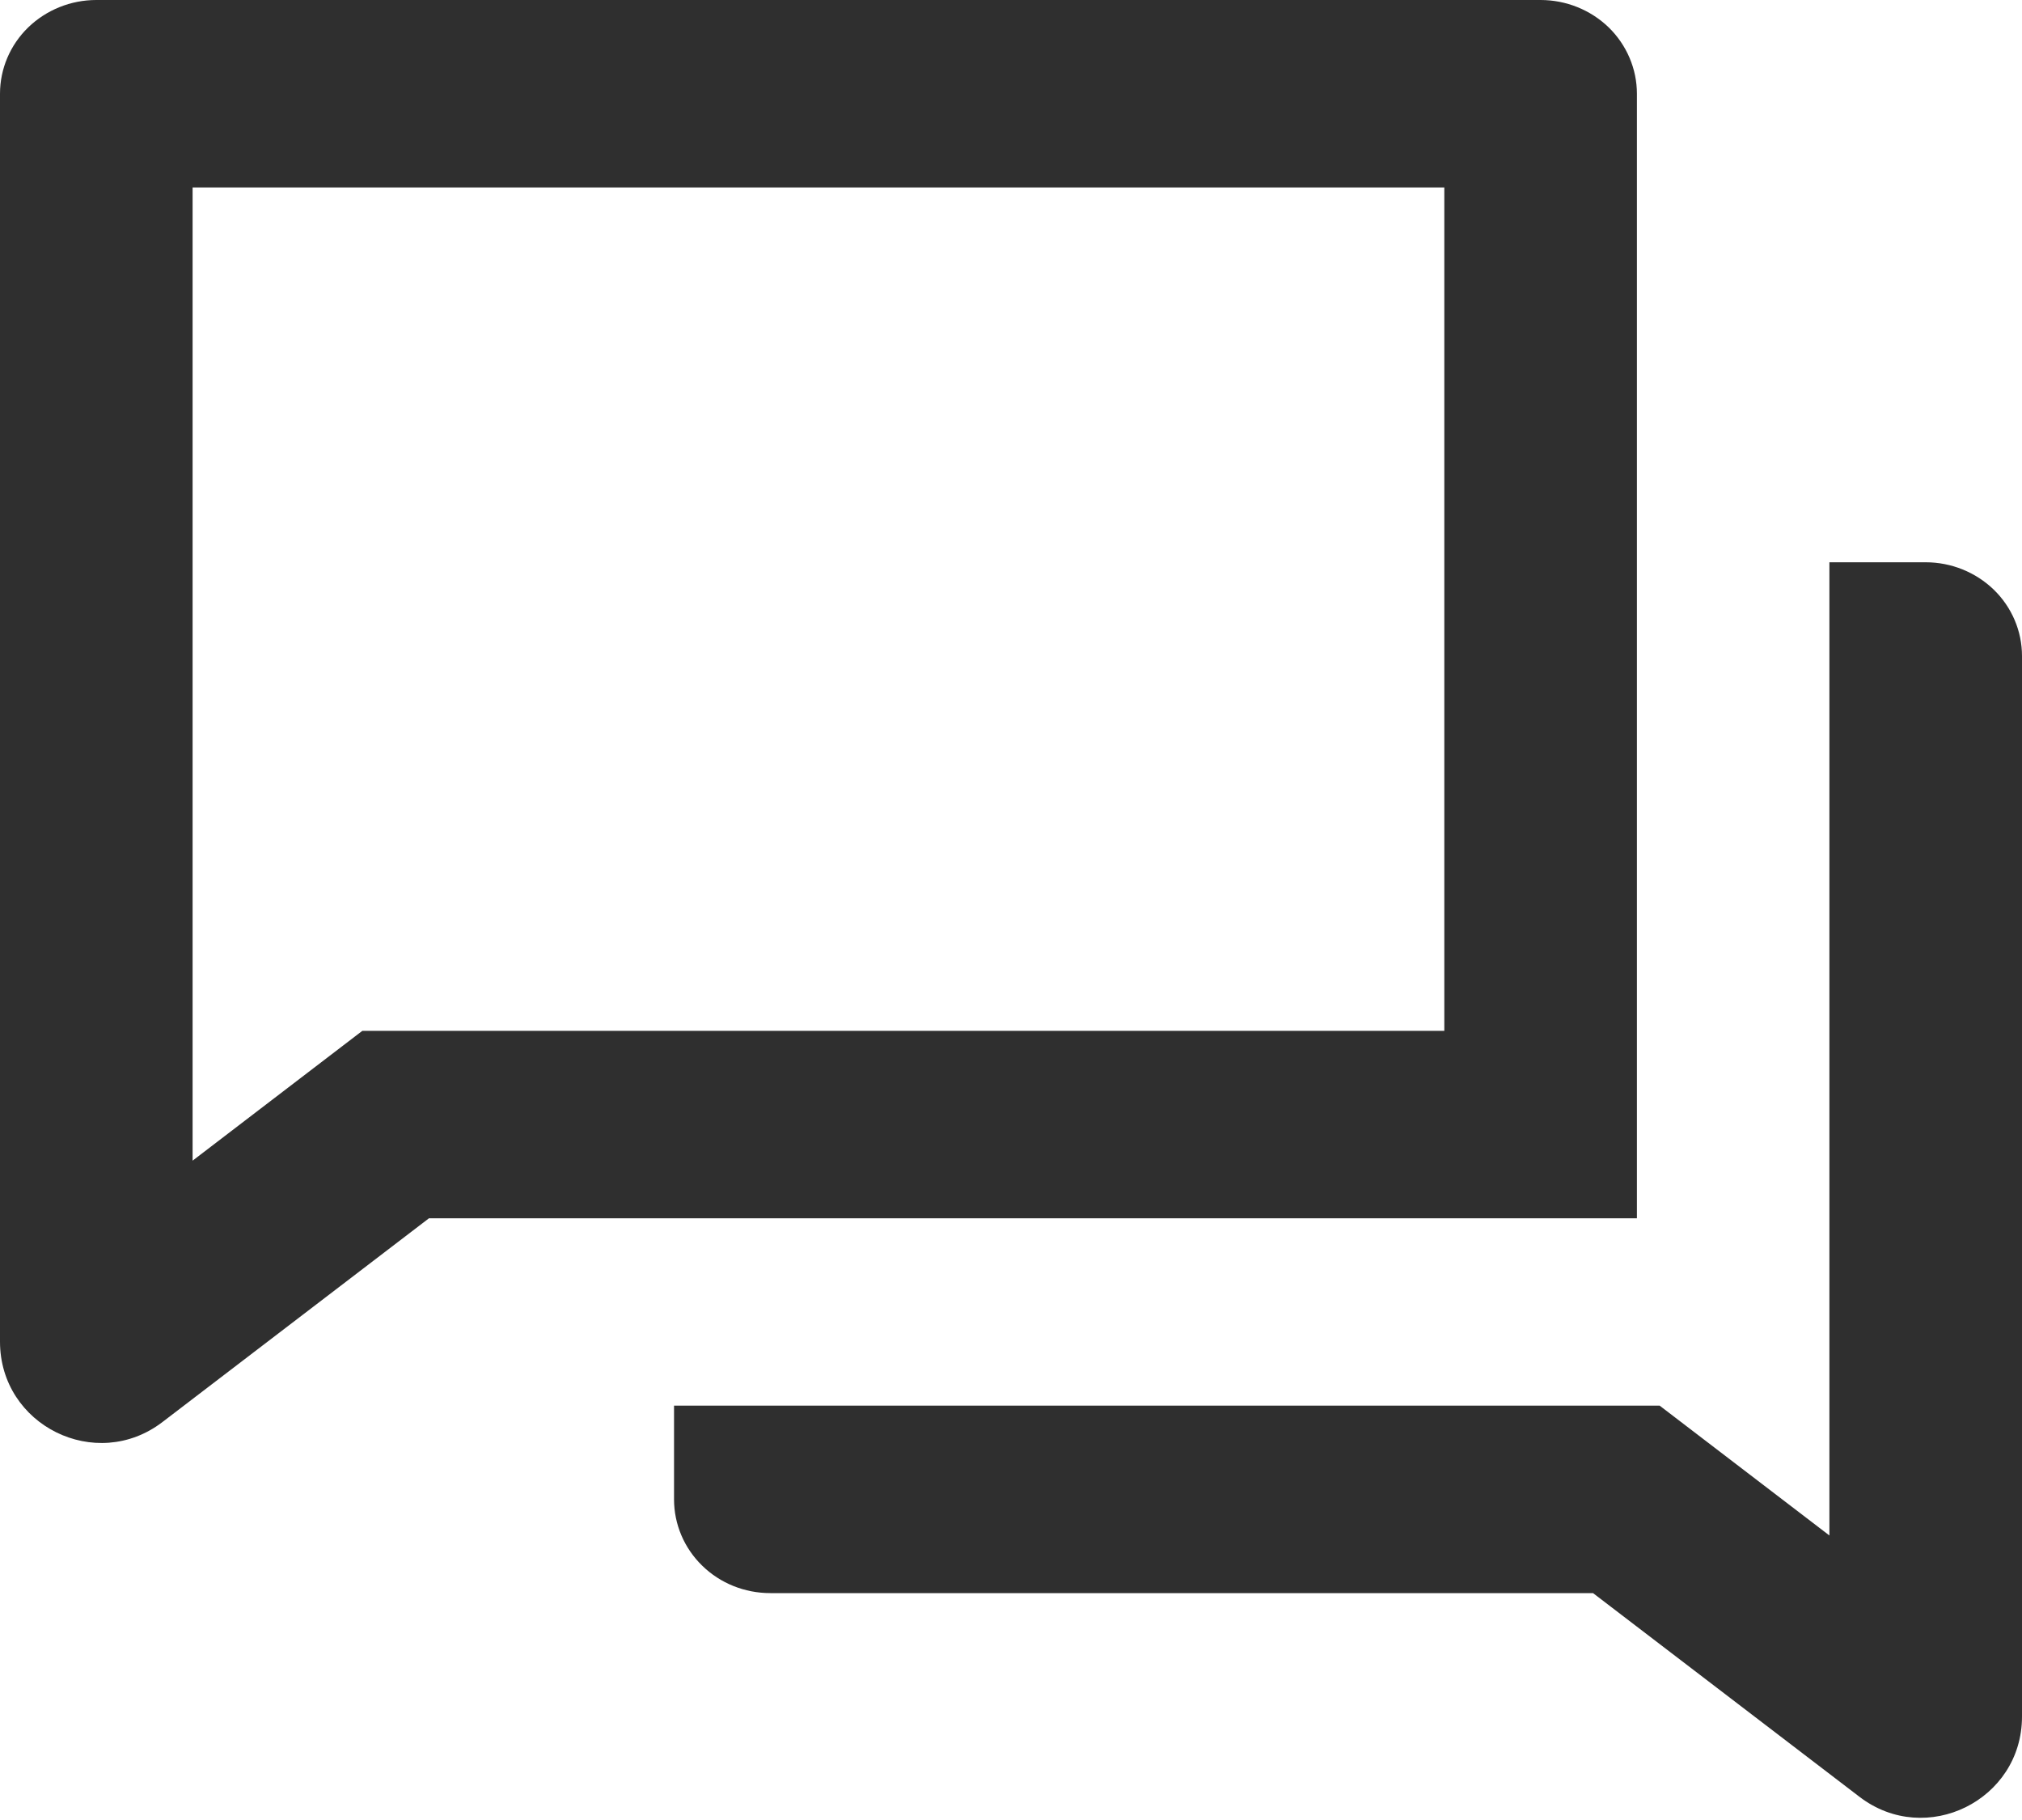
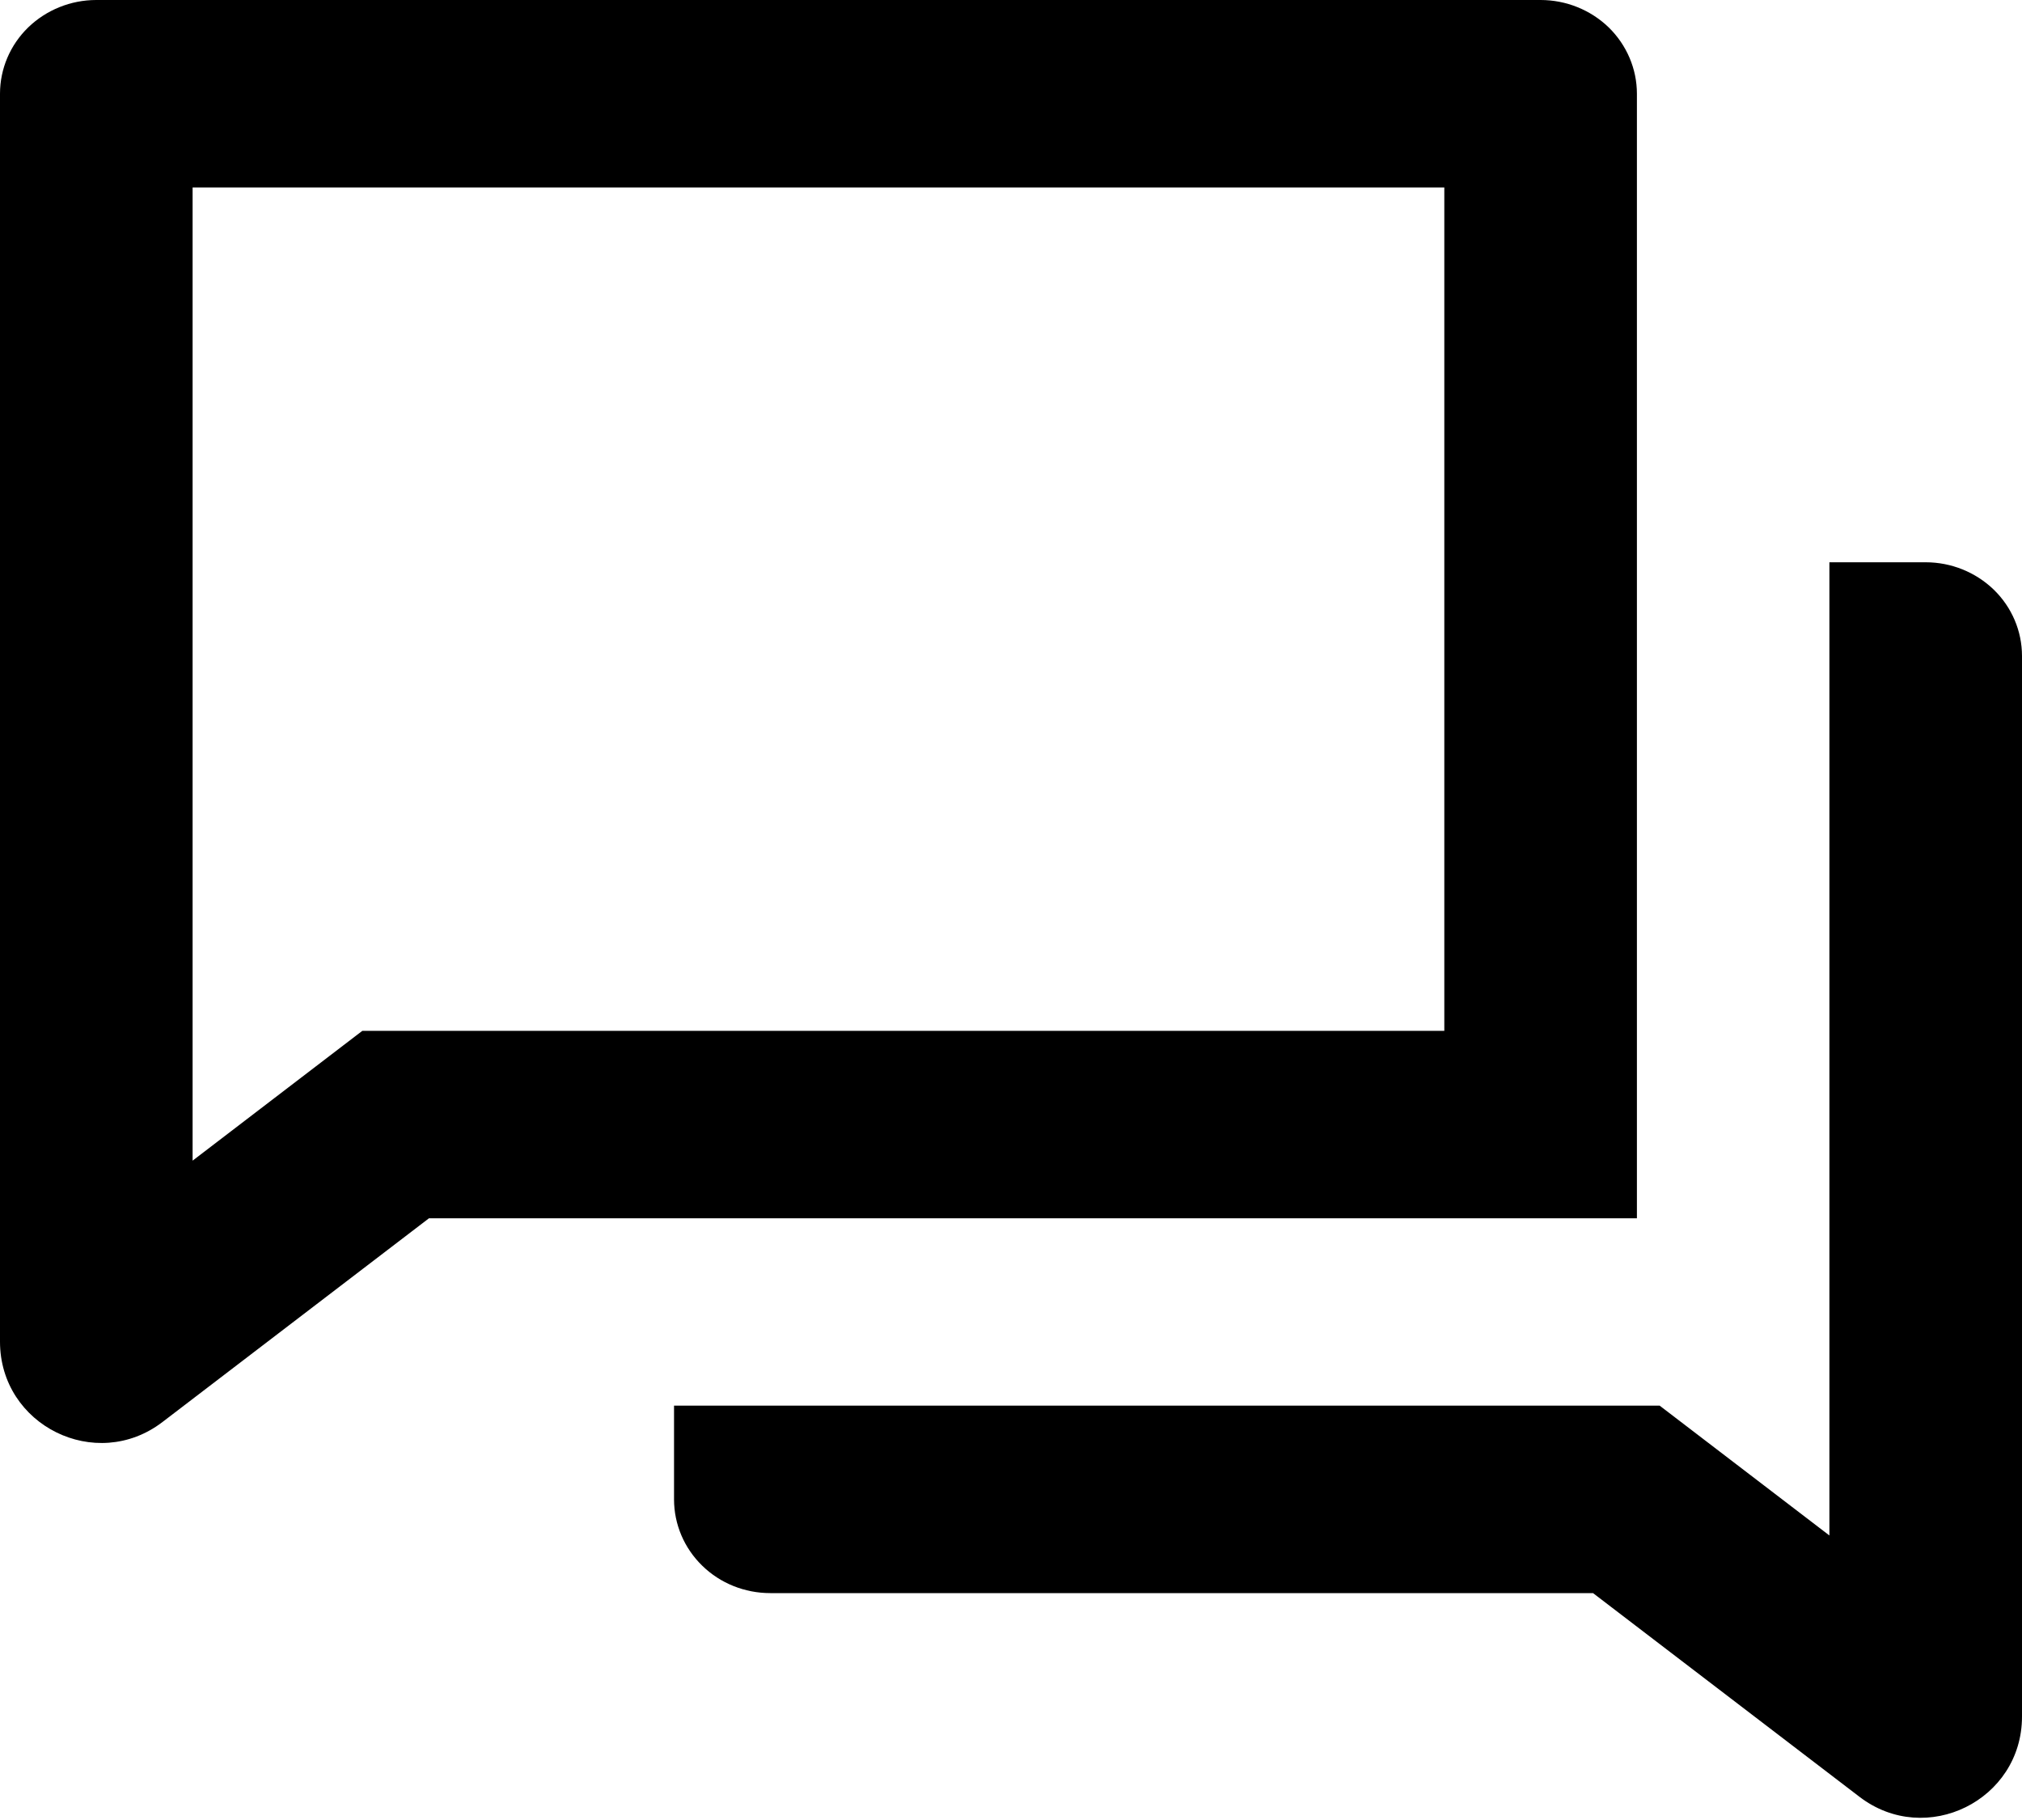
- <svg xmlns="http://www.w3.org/2000/svg" width="20" height="18" viewBox="0 0 20 18" fill="none">
-   <path d="M4.243 12.049L1.607 14.064C0.949 14.567 0 14.098 0 13.269V0.927C0 0.681 0.1 0.445 0.279 0.271C0.458 0.098 0.7 0 0.952 0H15.238C15.491 0 15.733 0.098 15.912 0.271C16.09 0.445 16.191 0.681 16.191 0.927V12.049H4.243ZM3.584 10.195H14.286V1.854H1.905V11.479L3.584 10.195ZM6.667 13.902H16.416L18.095 15.186V5.561H19.048C19.3 5.561 19.542 5.659 19.721 5.832C19.9 6.006 20 6.242 20 6.488V16.977C20 17.805 19.051 18.274 18.393 17.771L15.757 15.756H7.619C7.366 15.756 7.124 15.659 6.946 15.485C6.767 15.311 6.667 15.075 6.667 14.829V13.902Z" fill="#2F2F2F" />
+ <svg xmlns="http://www.w3.org/2000/svg" width="20" height="18" viewBox="0 0 20 18" fill="">
+   <path d="M4.243 12.049L1.607 14.064C0.949 14.567 0 14.098 0 13.269V0.927C0 0.681 0.1 0.445 0.279 0.271C0.458 0.098 0.7 0 0.952 0H15.238C15.491 0 15.733 0.098 15.912 0.271C16.09 0.445 16.191 0.681 16.191 0.927V12.049H4.243ZM3.584 10.195H14.286V1.854H1.905V11.479L3.584 10.195ZM6.667 13.902H16.416L18.095 15.186V5.561H19.048C19.3 5.561 19.542 5.659 19.721 5.832C19.9 6.006 20 6.242 20 6.488V16.977C20 17.805 19.051 18.274 18.393 17.771L15.757 15.756H7.619C7.366 15.756 7.124 15.659 6.946 15.485C6.767 15.311 6.667 15.075 6.667 14.829V13.902Z" fill="" />
</svg>
